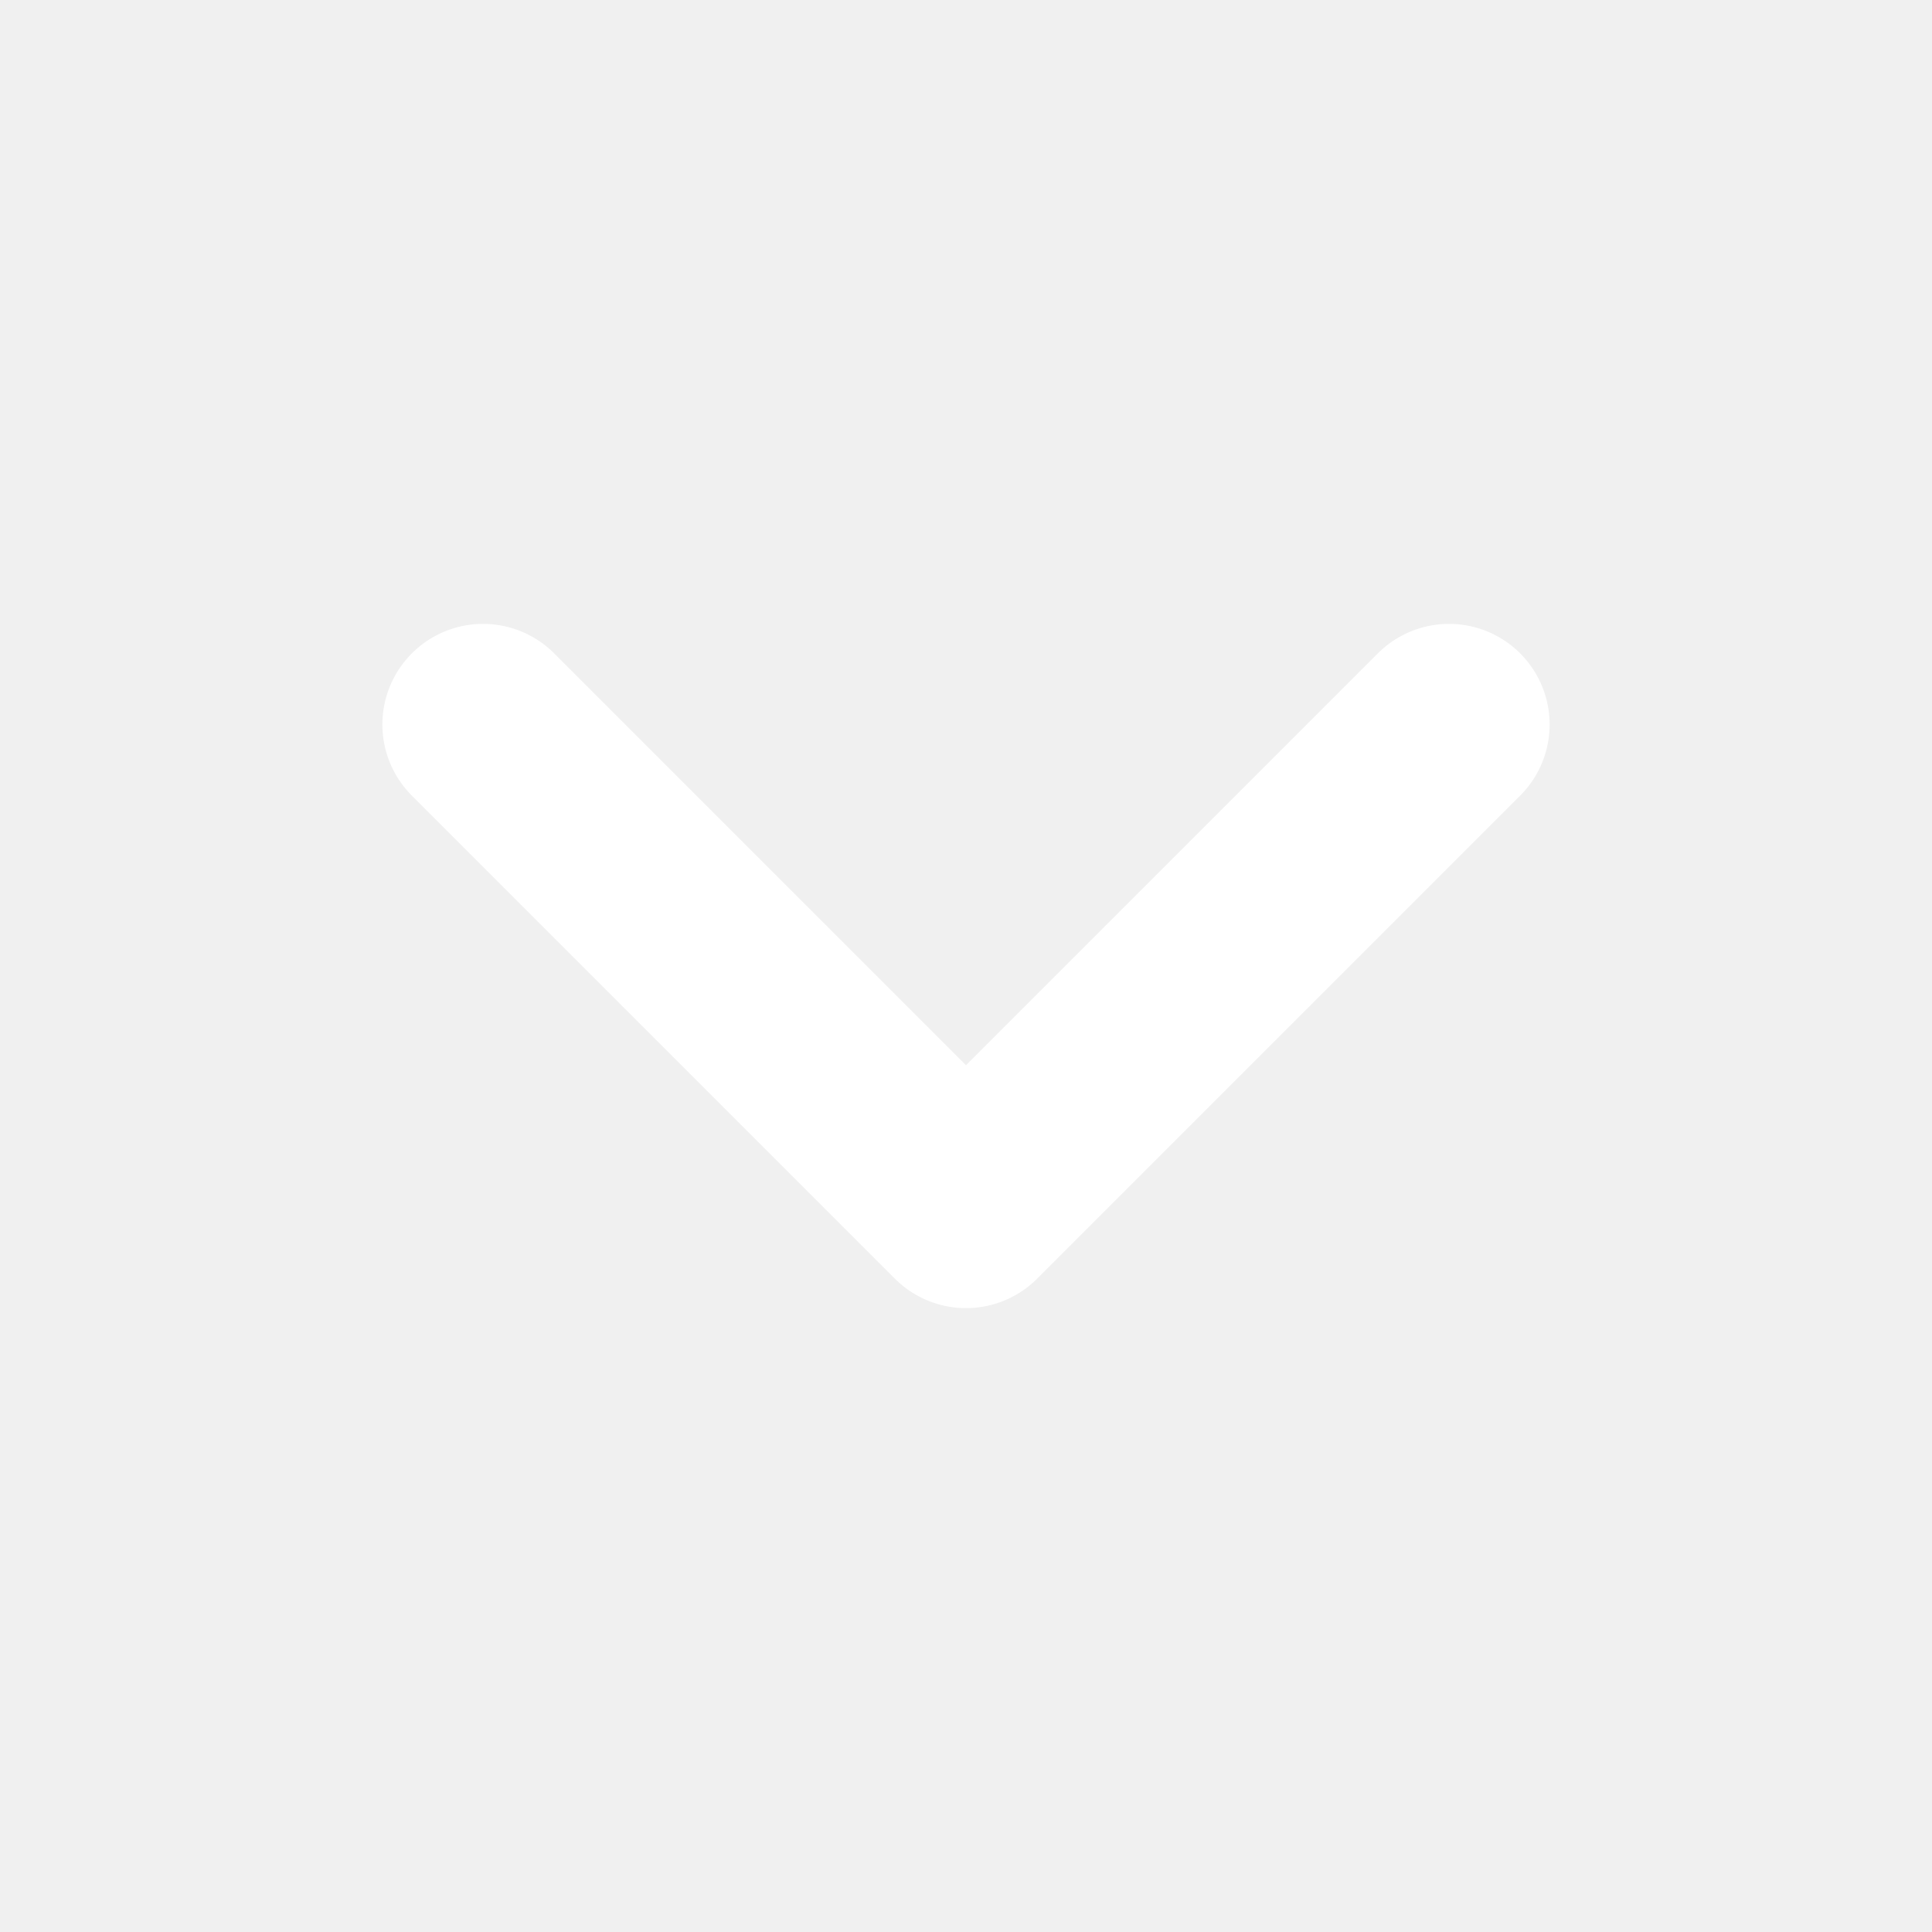
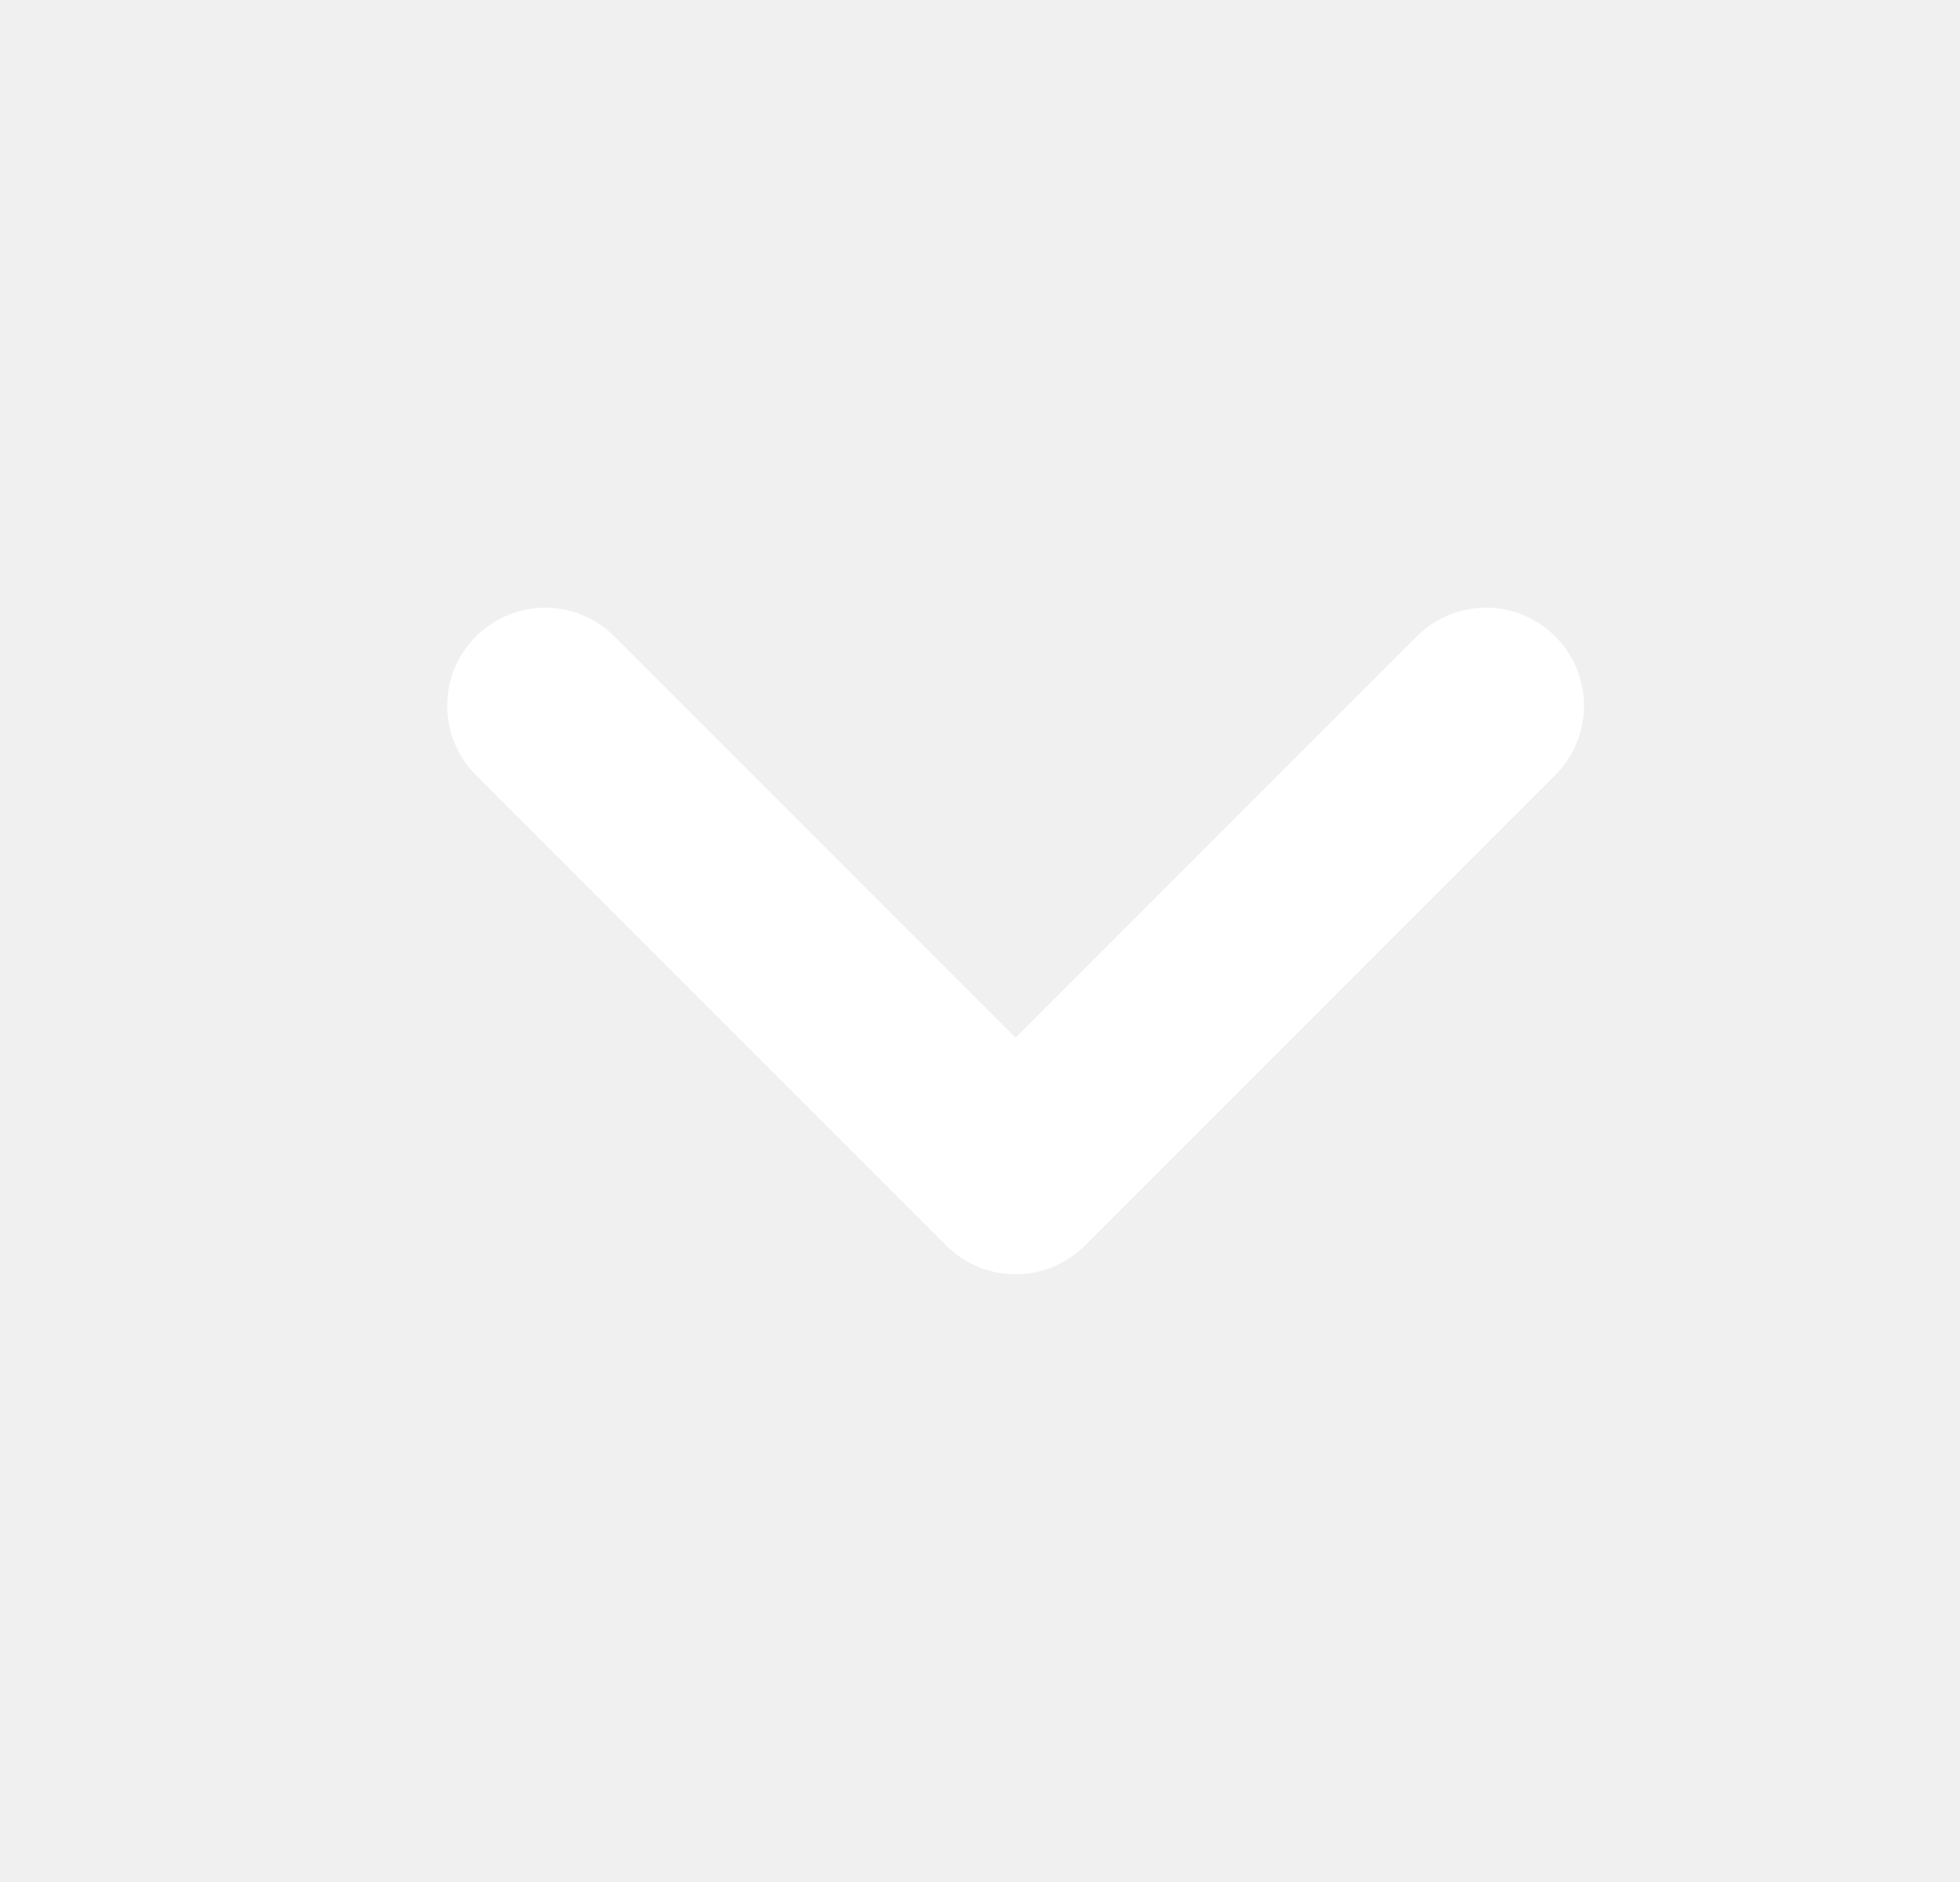
- <svg xmlns="http://www.w3.org/2000/svg" width="24" height="24" viewBox="0 0 24 24" fill="none">
-   <path d="M6 9L12 15L18 9" stroke="white" stroke-width="2.5" stroke-linecap="round" stroke-linejoin="round" />
+ <svg xmlns="http://www.w3.org/2000/svg" width="25" height="24" viewBox="0 0 25 24" fill="none">
+   <path d="M6.954 9L12.954 15L18.954 9" stroke="white" stroke-width="2.5" stroke-linecap="round" stroke-linejoin="round" />
</svg>
